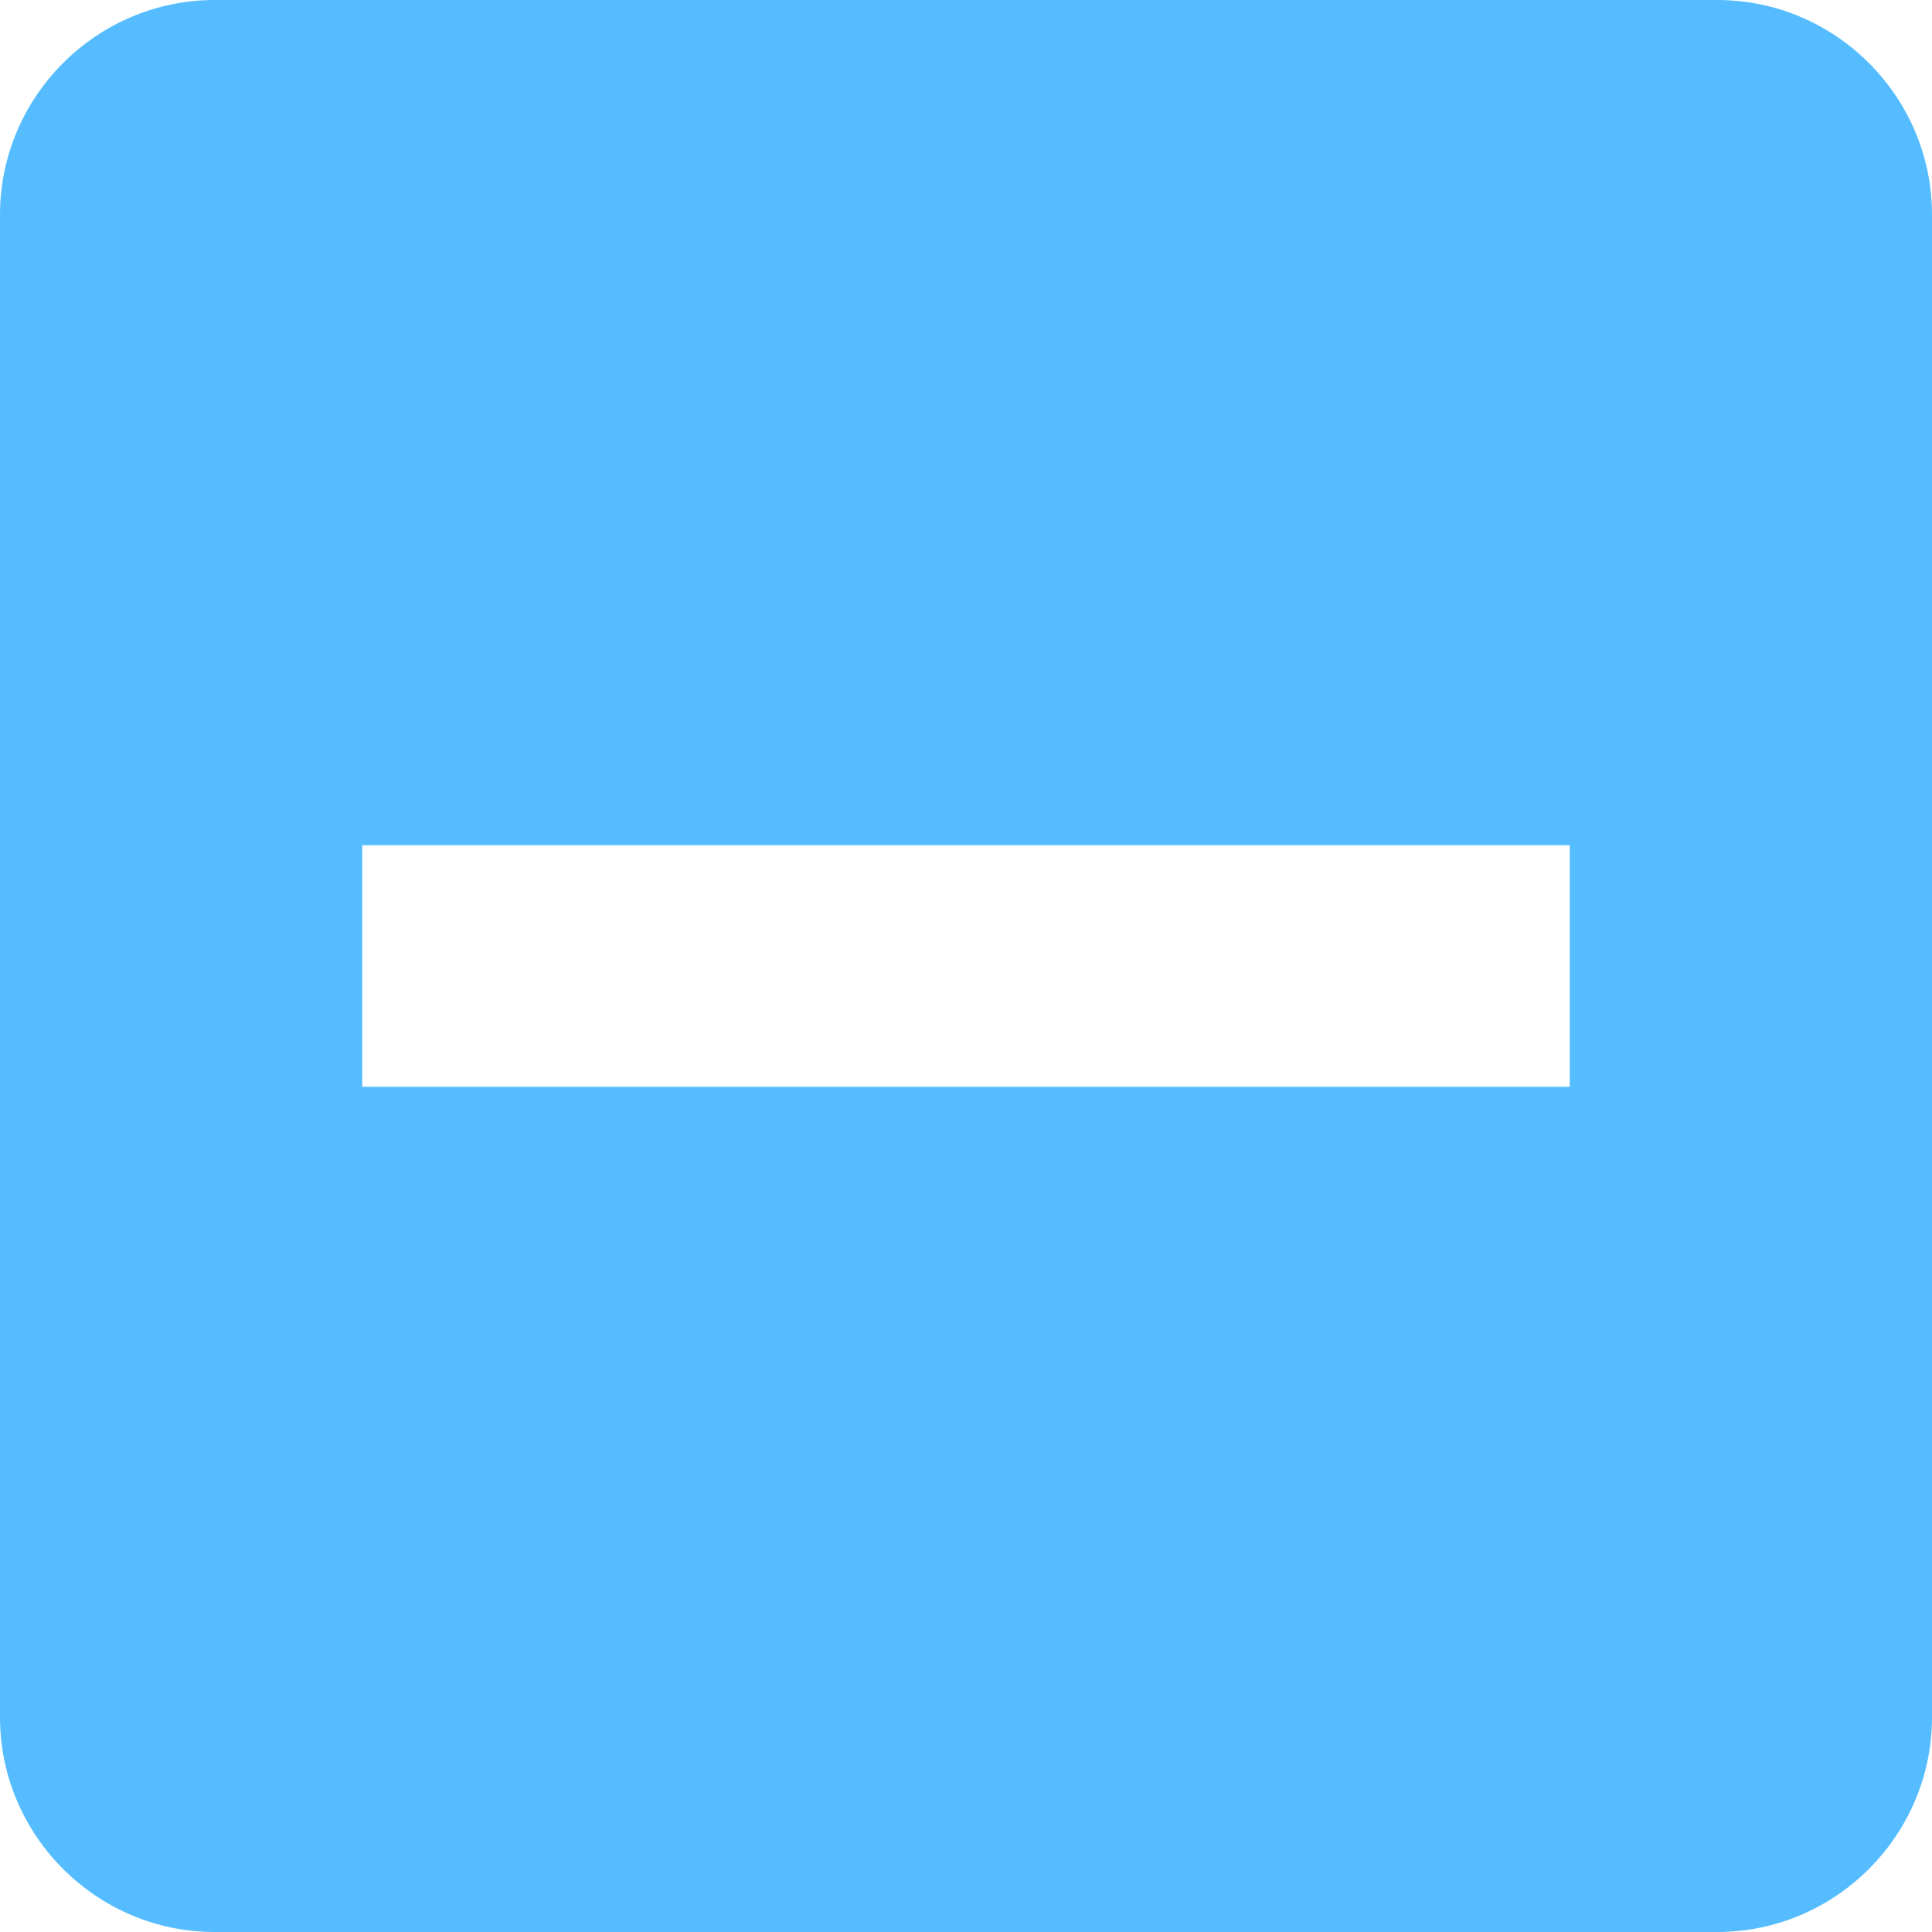
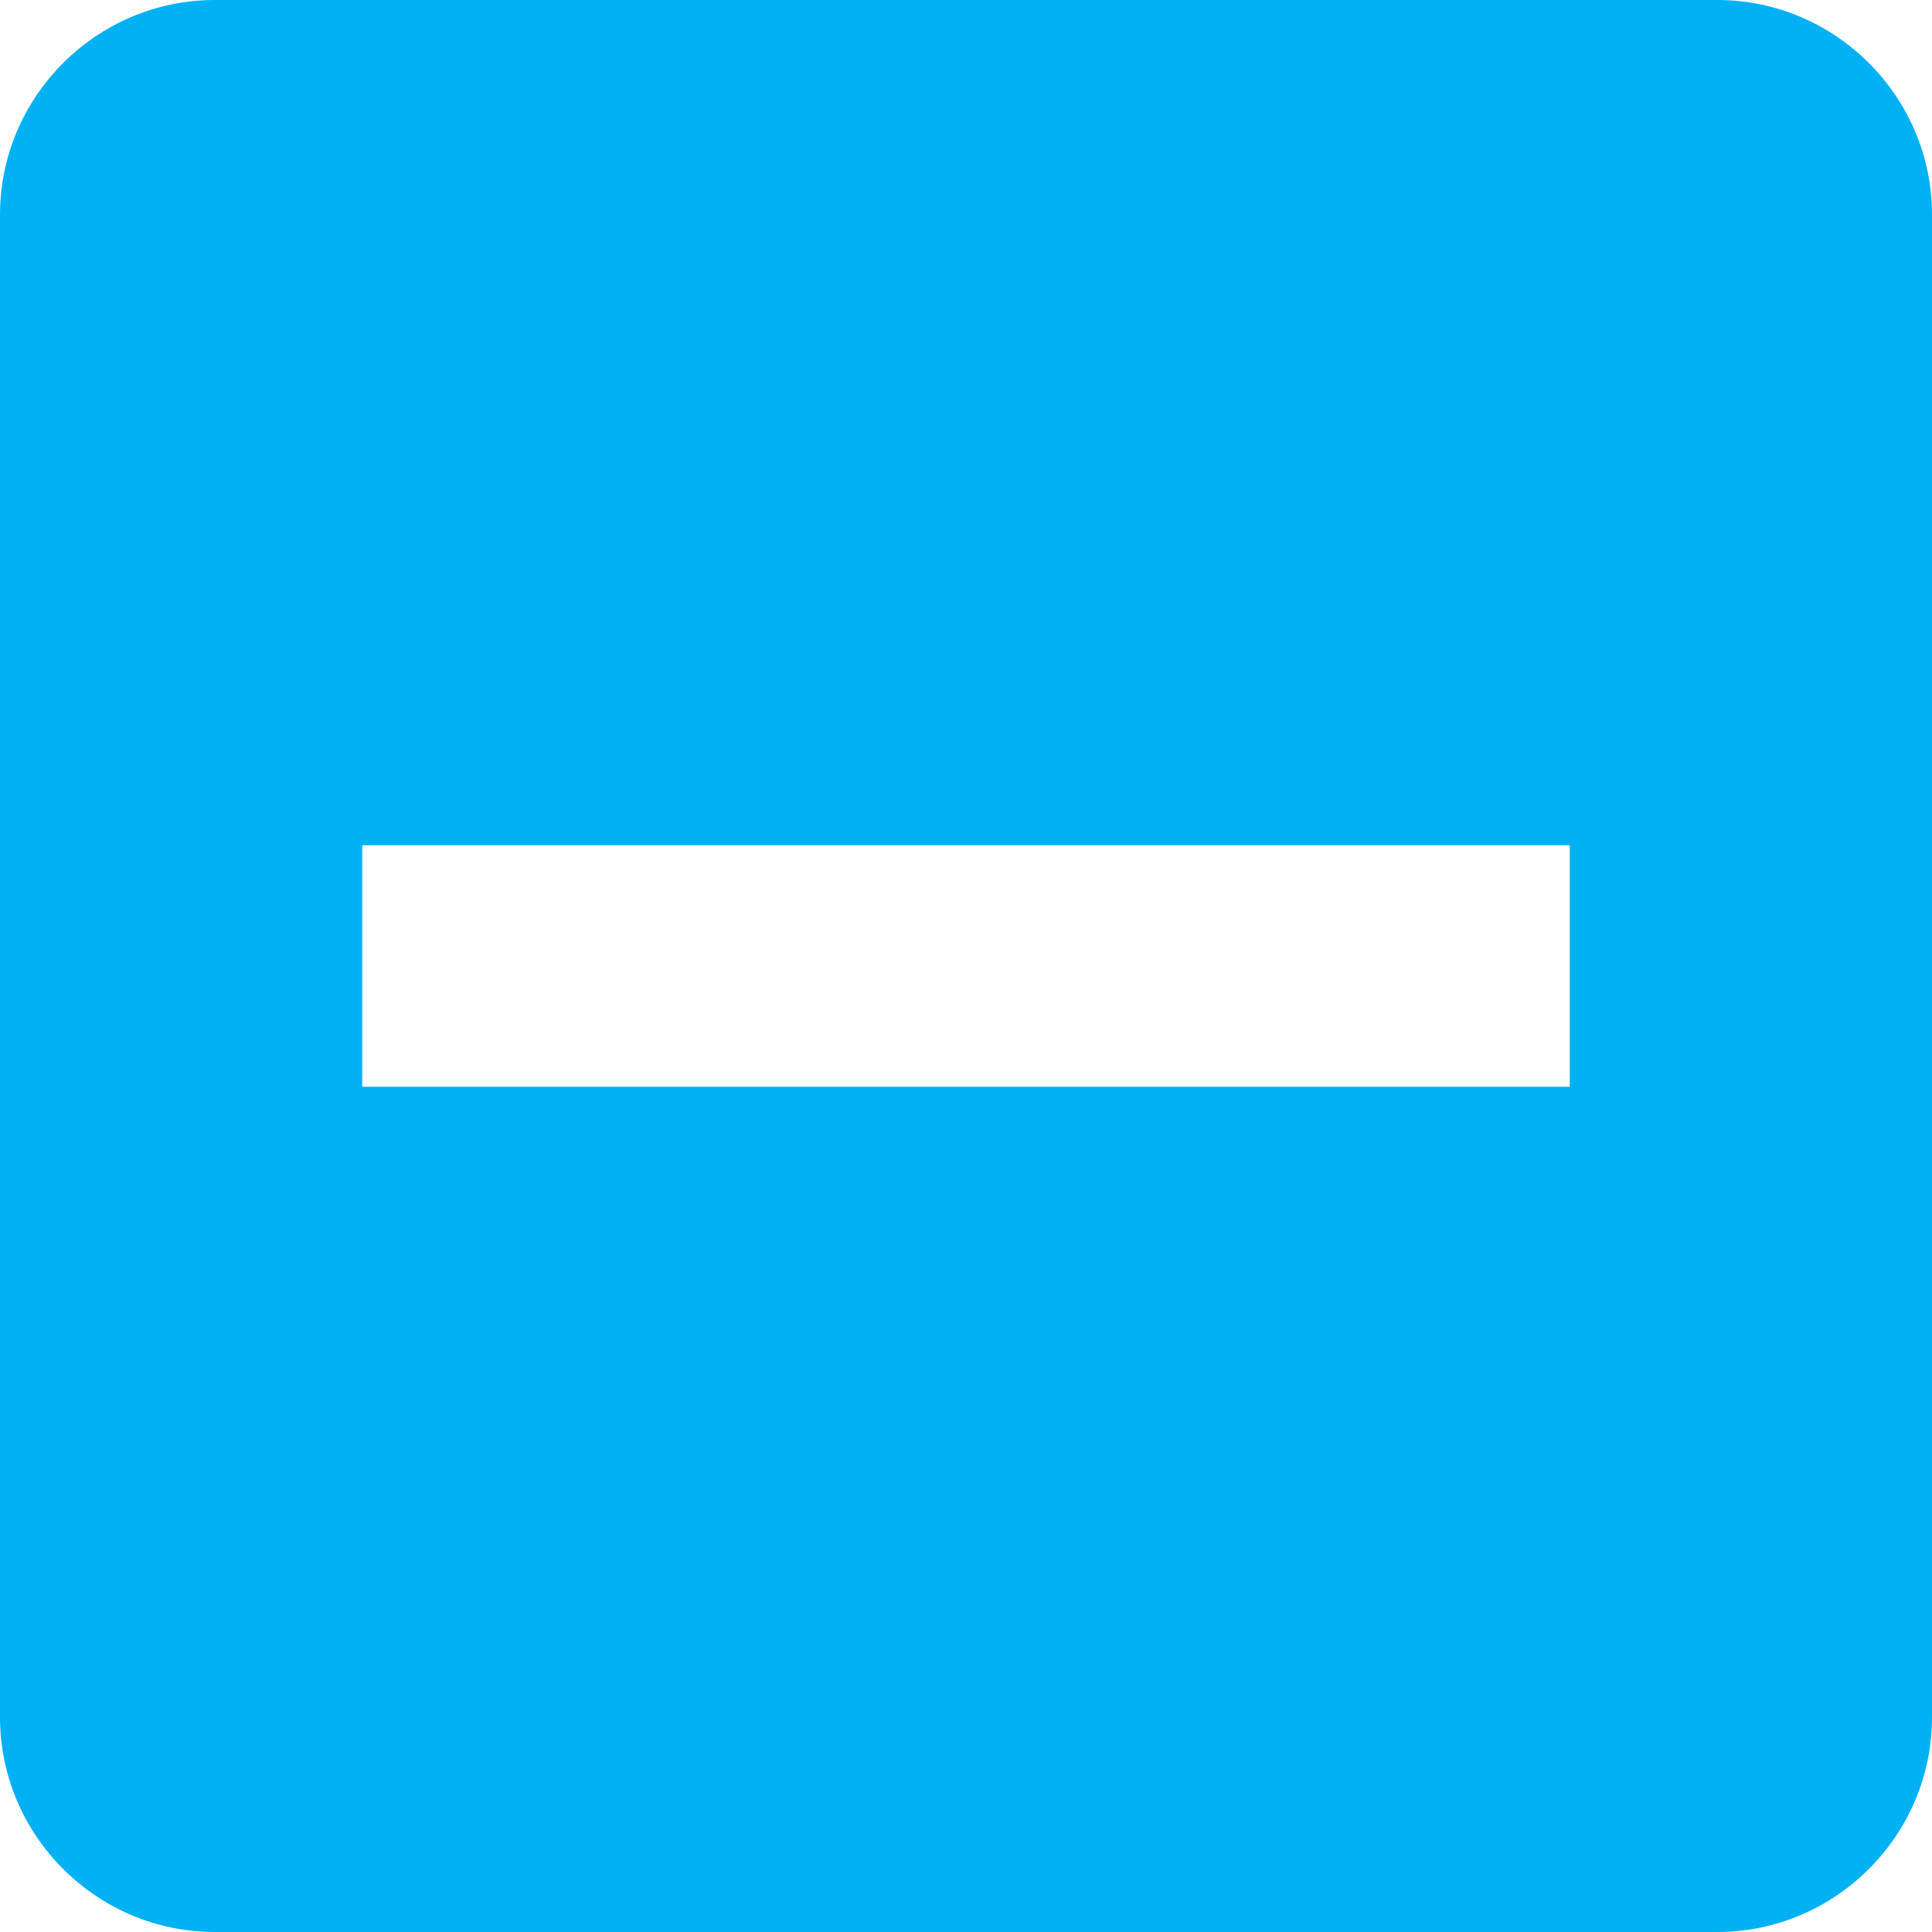
<svg xmlns="http://www.w3.org/2000/svg" style="fill:#000000" id="svg4" version="1.1" width="16" viewBox="0 0 16 16" height="16">
  <defs id="defs8" />
-   <path style="fill:#55bdff;fill-opacity:1;stroke-width:0.889" id="path2" d="M 14.222,0 H 1.778 C 0.8,0 0,0.8 0,1.778 V 14.222 C 0,15.2 0.8,16 1.778,16 H 14.222 C 15.2,16 16,15.2 16,14.222 V 1.778 C 16,0.8 15.2,0 14.222,0 Z M 13,9 H 3 V 7 h 10 z" />
+   <path style="fill:#00b2f3;fill-opacity:1;stroke-width:0.889" id="path2" d="M 14.222,0 H 1.778 C 0.8,0 0,0.8 0,1.778 V 14.222 C 0,15.2 0.8,16 1.778,16 H 14.222 C 15.2,16 16,15.2 16,14.222 V 1.778 C 16,0.8 15.2,0 14.222,0 Z M 13,9 H 3 V 7 h 10 z" />
</svg>
